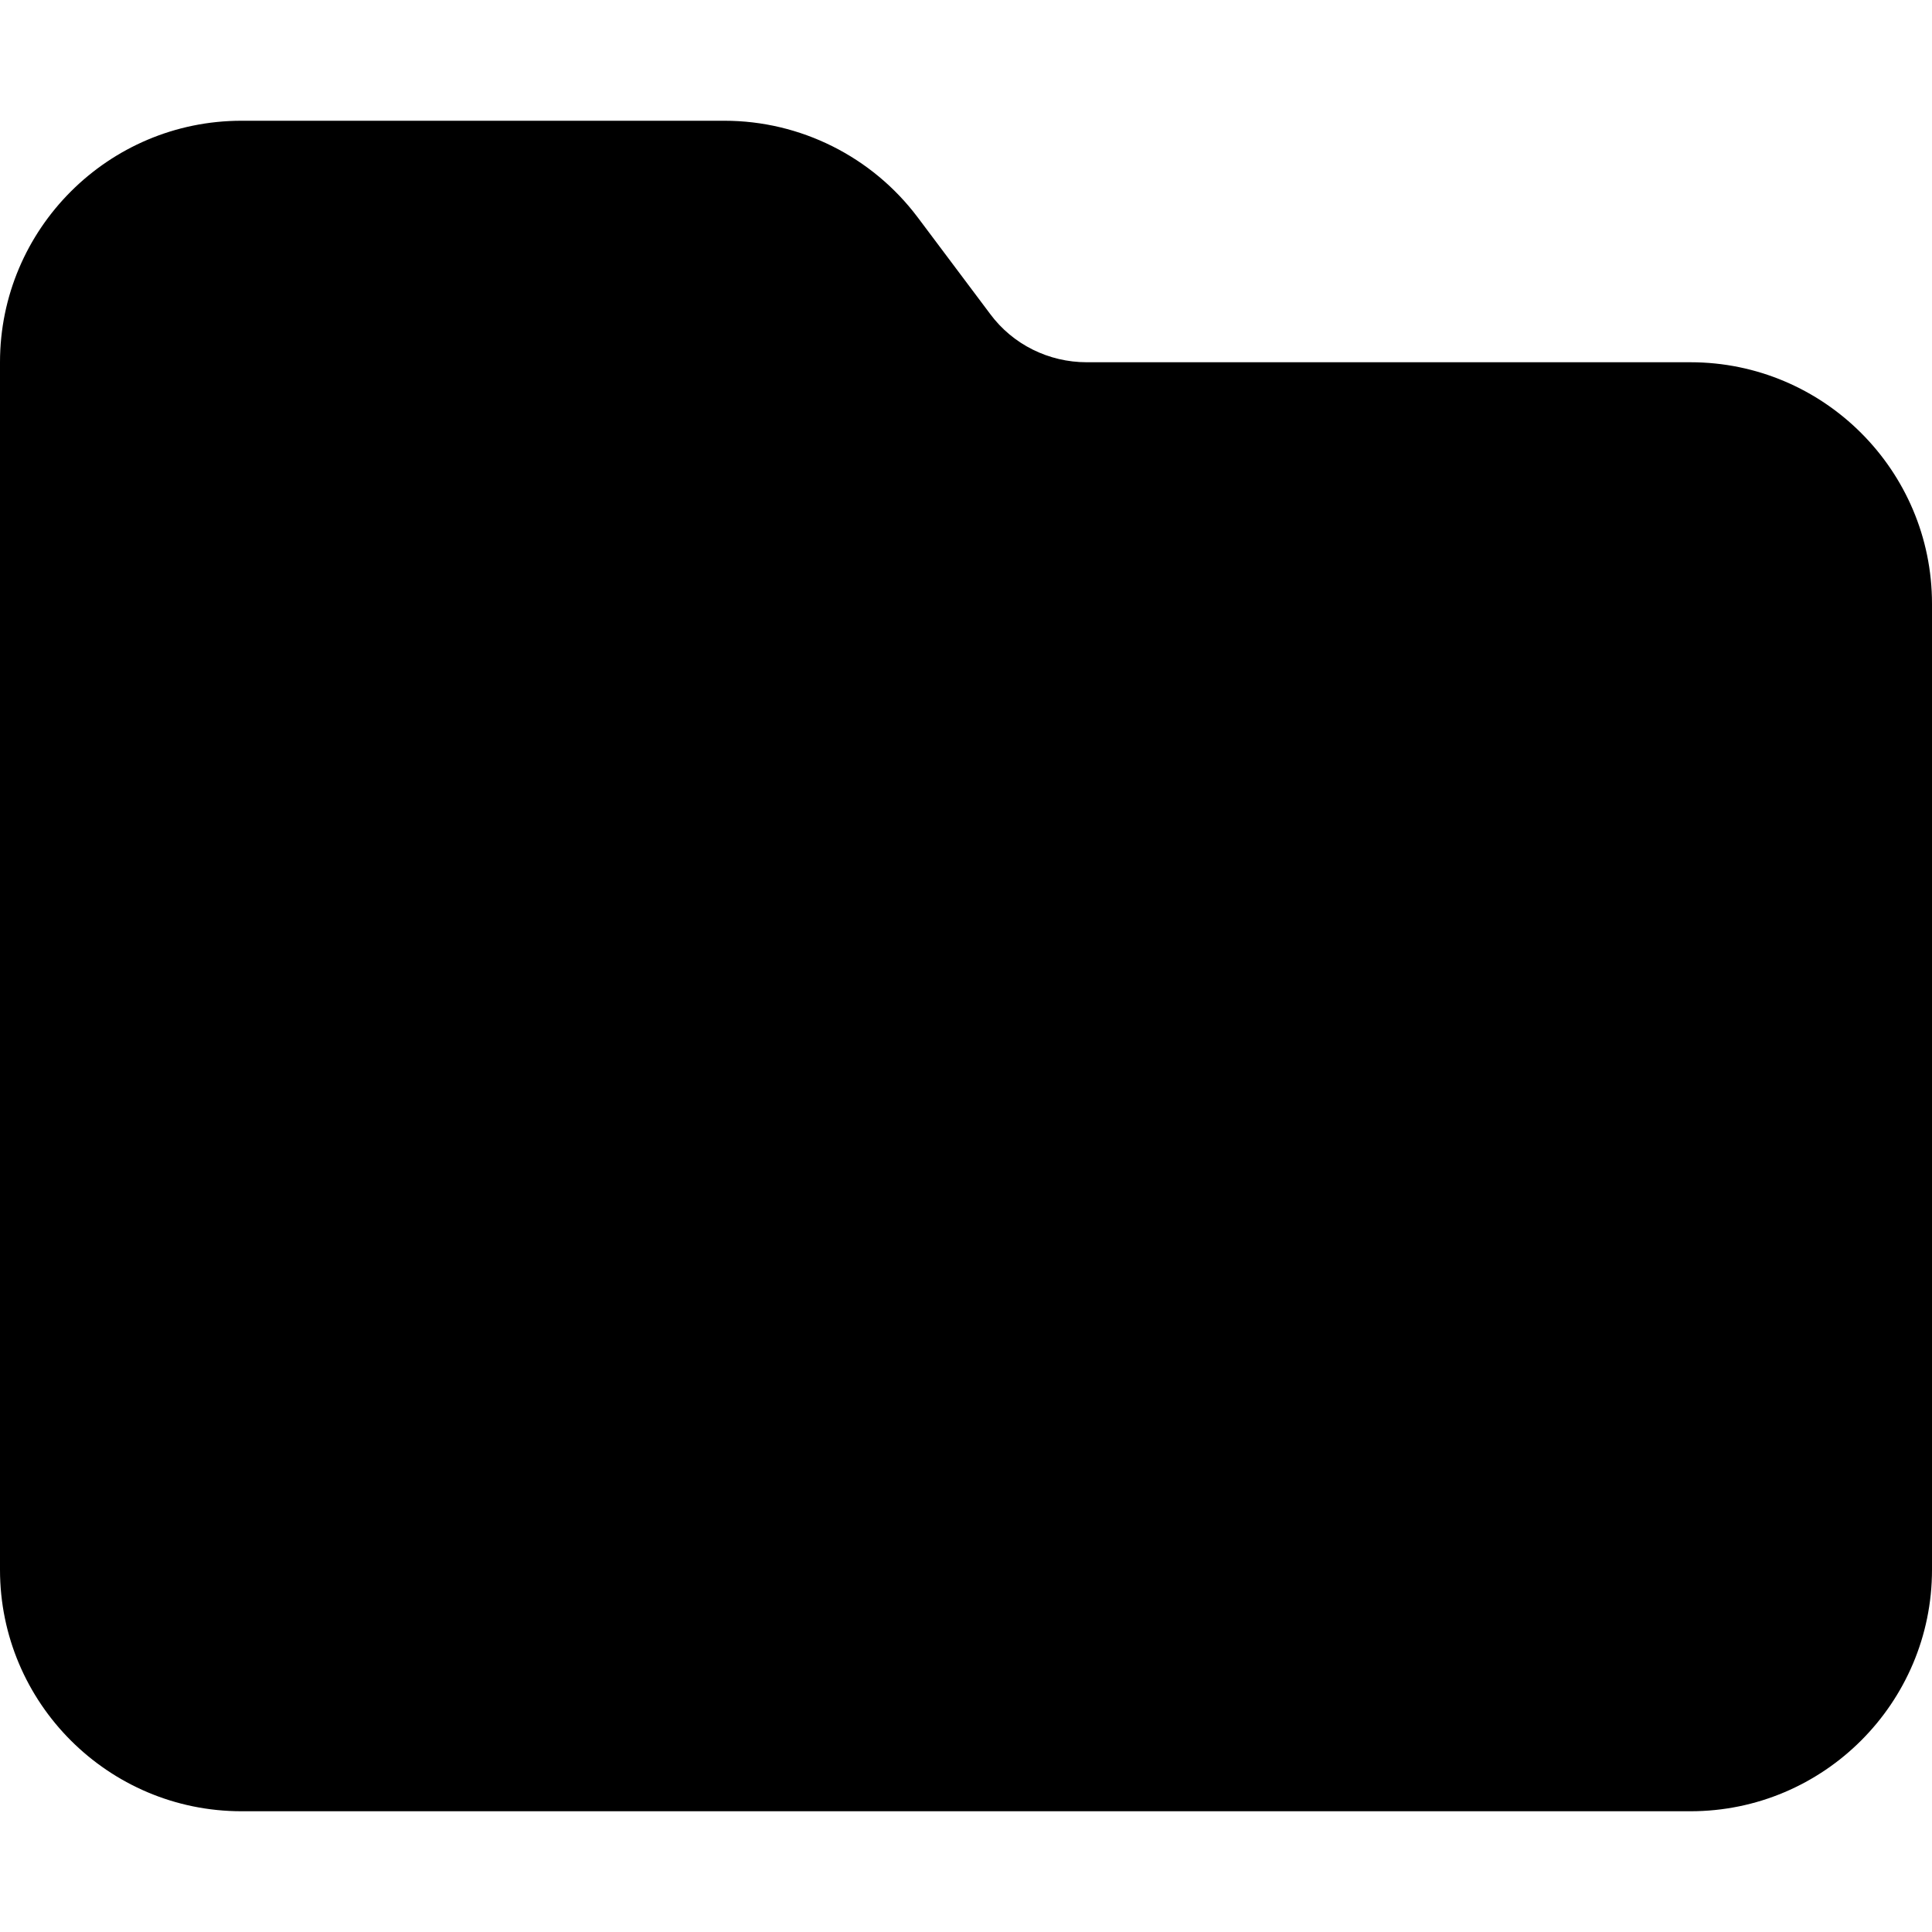
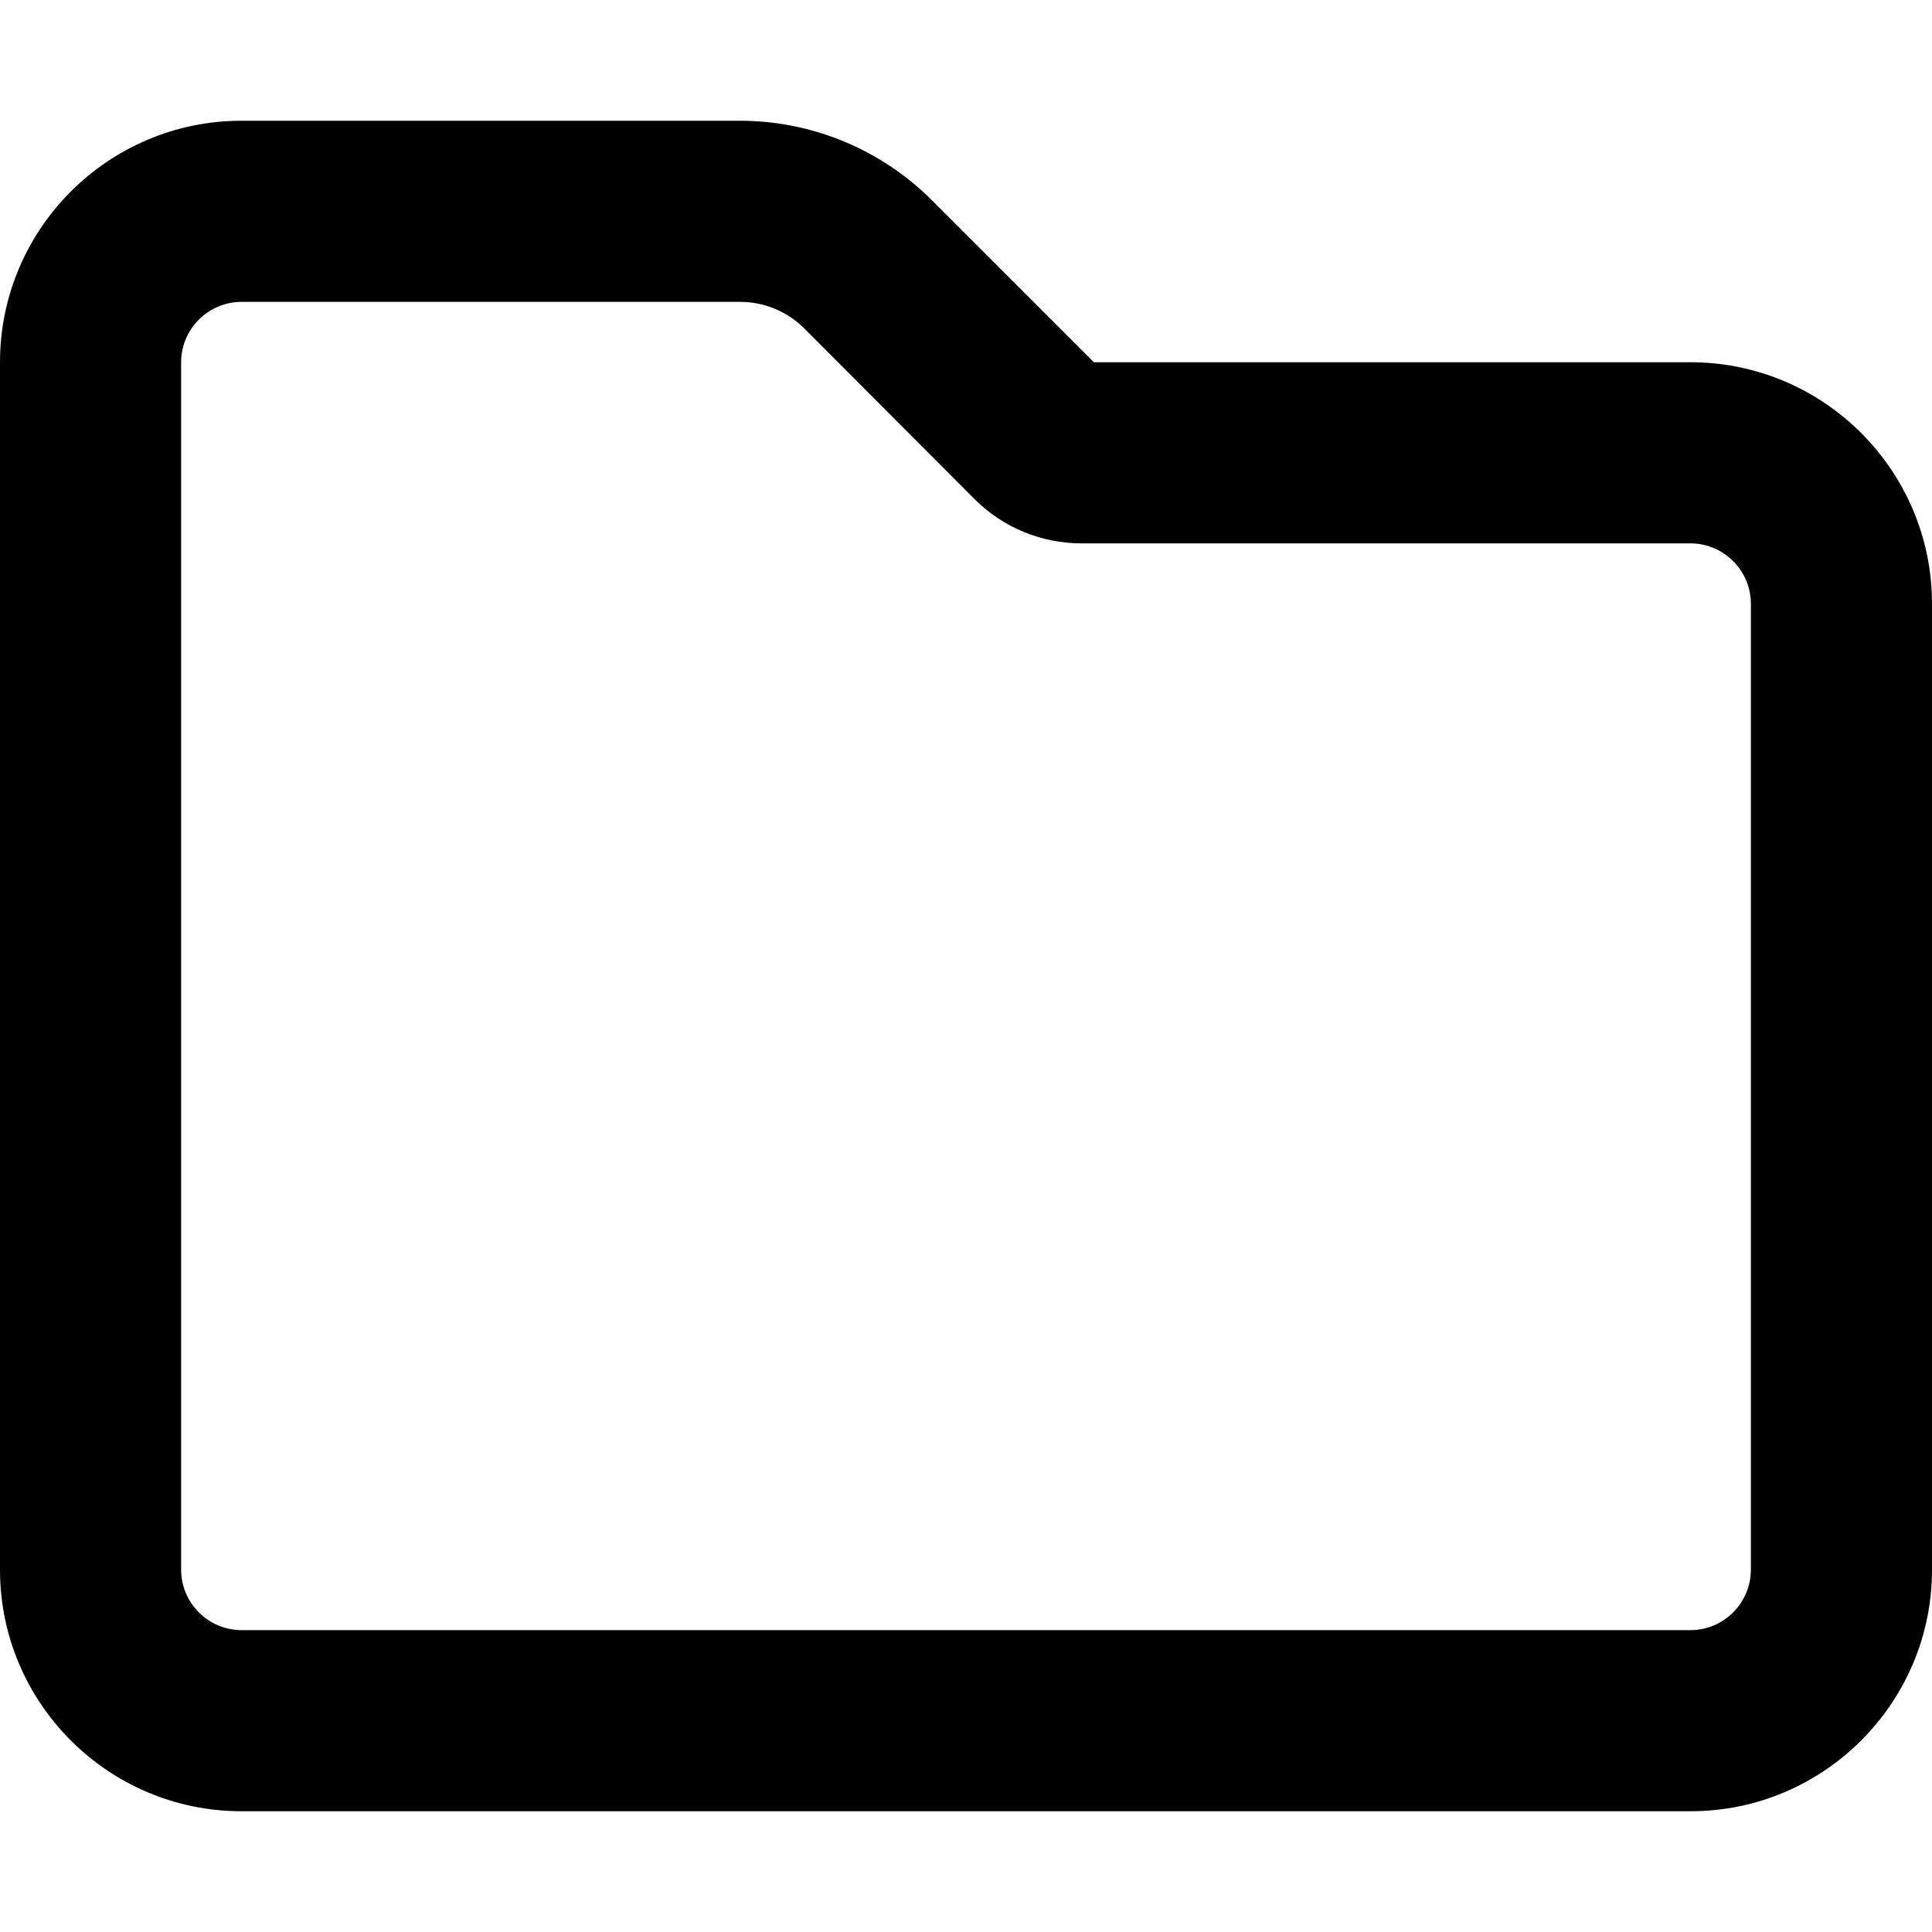
<svg xmlns="http://www.w3.org/2000/svg" width="20" height="20" viewBox="0 0 512 512">
-   <path d="M64 480H448c35.3 0 64-28.7 64-64V160c0-35.3-28.7-64-64-64H288c-10.1 0-19.6-4.7-25.6-12.8L243.2 57.6C231.1 41.5 212.1 32 192 32H64C28.7 32 0 60.7 0 96V416c0 35.3 28.7 64 64 64z" />
+   <path d="M0 96C0 60.7 28.7 32 64 32H196.1c19.1 0 37.4 7.6 50.9 21.1L289.9 96H448c35.3 0 64 28.7 64 64V416c0 35.3-28.7 64-64 64H64c-35.3 0-64-28.7-64-64V96zM64 80c-8.8 0-16 7.2-16 16V416c0 8.8 7.2 16 16 16H448c8.8 0 16-7.2 16-16V160c0-8.8-7.2-16-16-16H286.6c-10.6 0-20.8-4.2-28.3-11.7L213.1 87c-4.5-4.5-10.6-7-17-7H64z" />
</svg>
